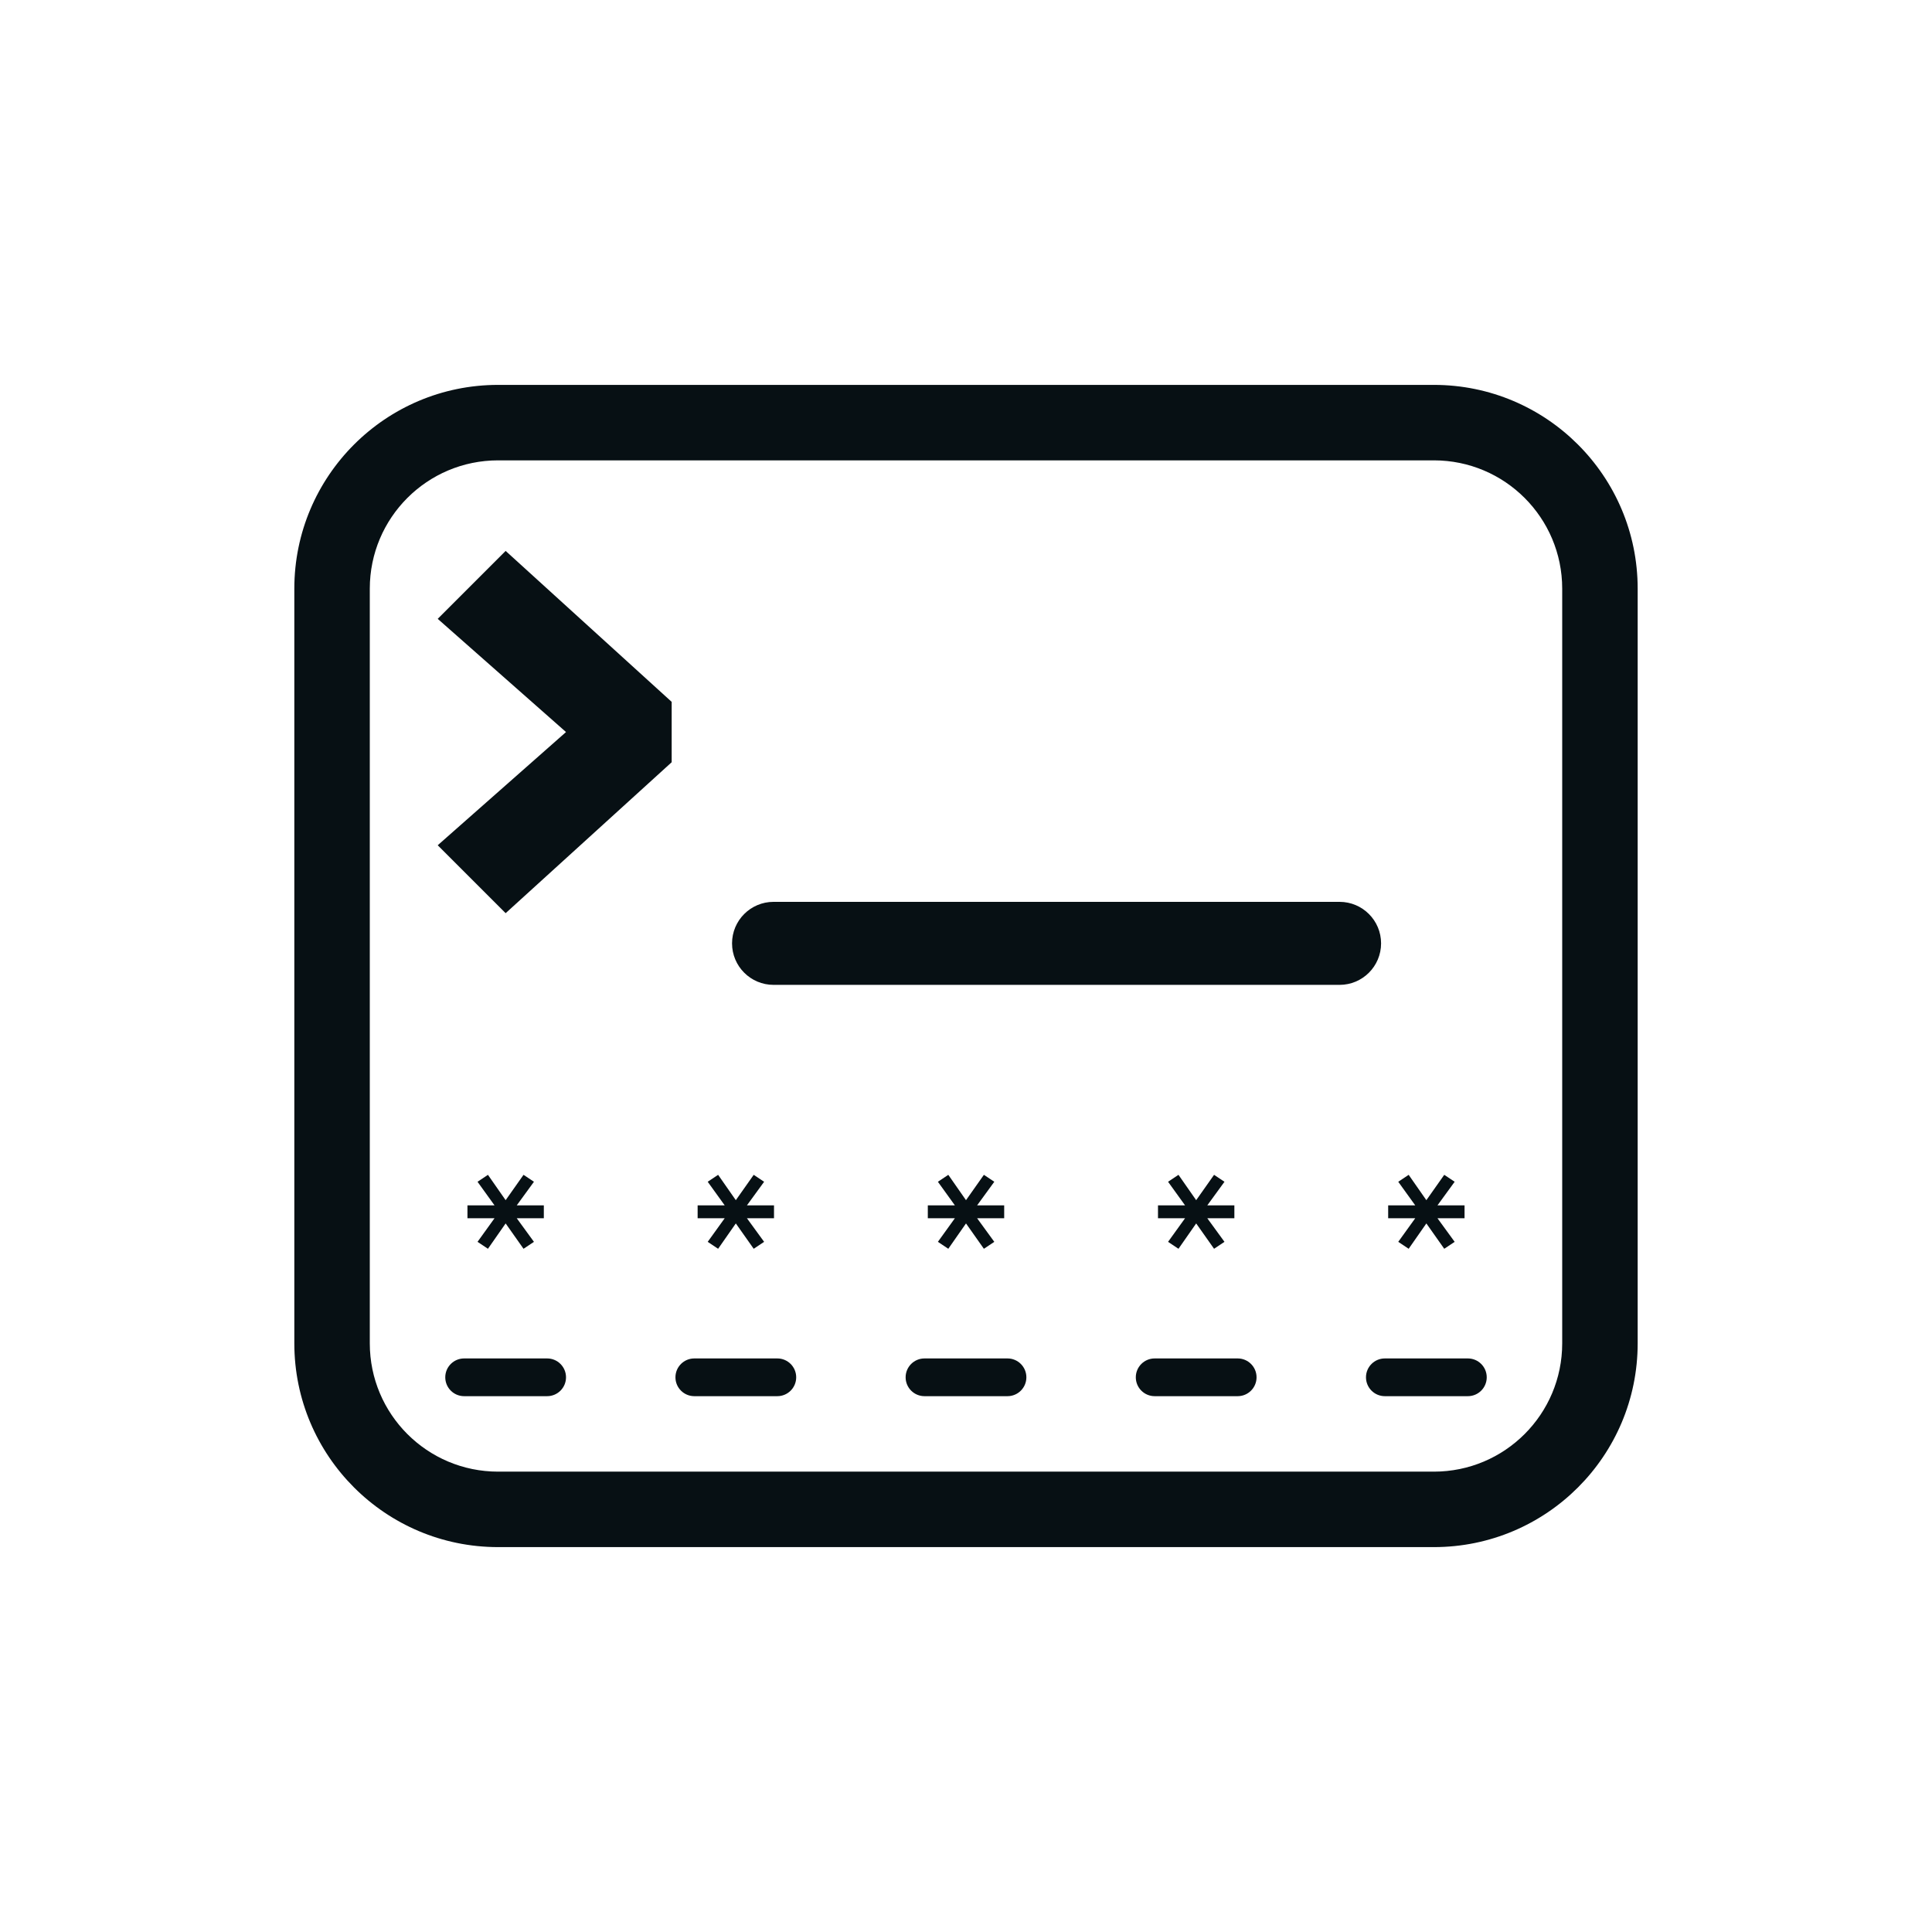
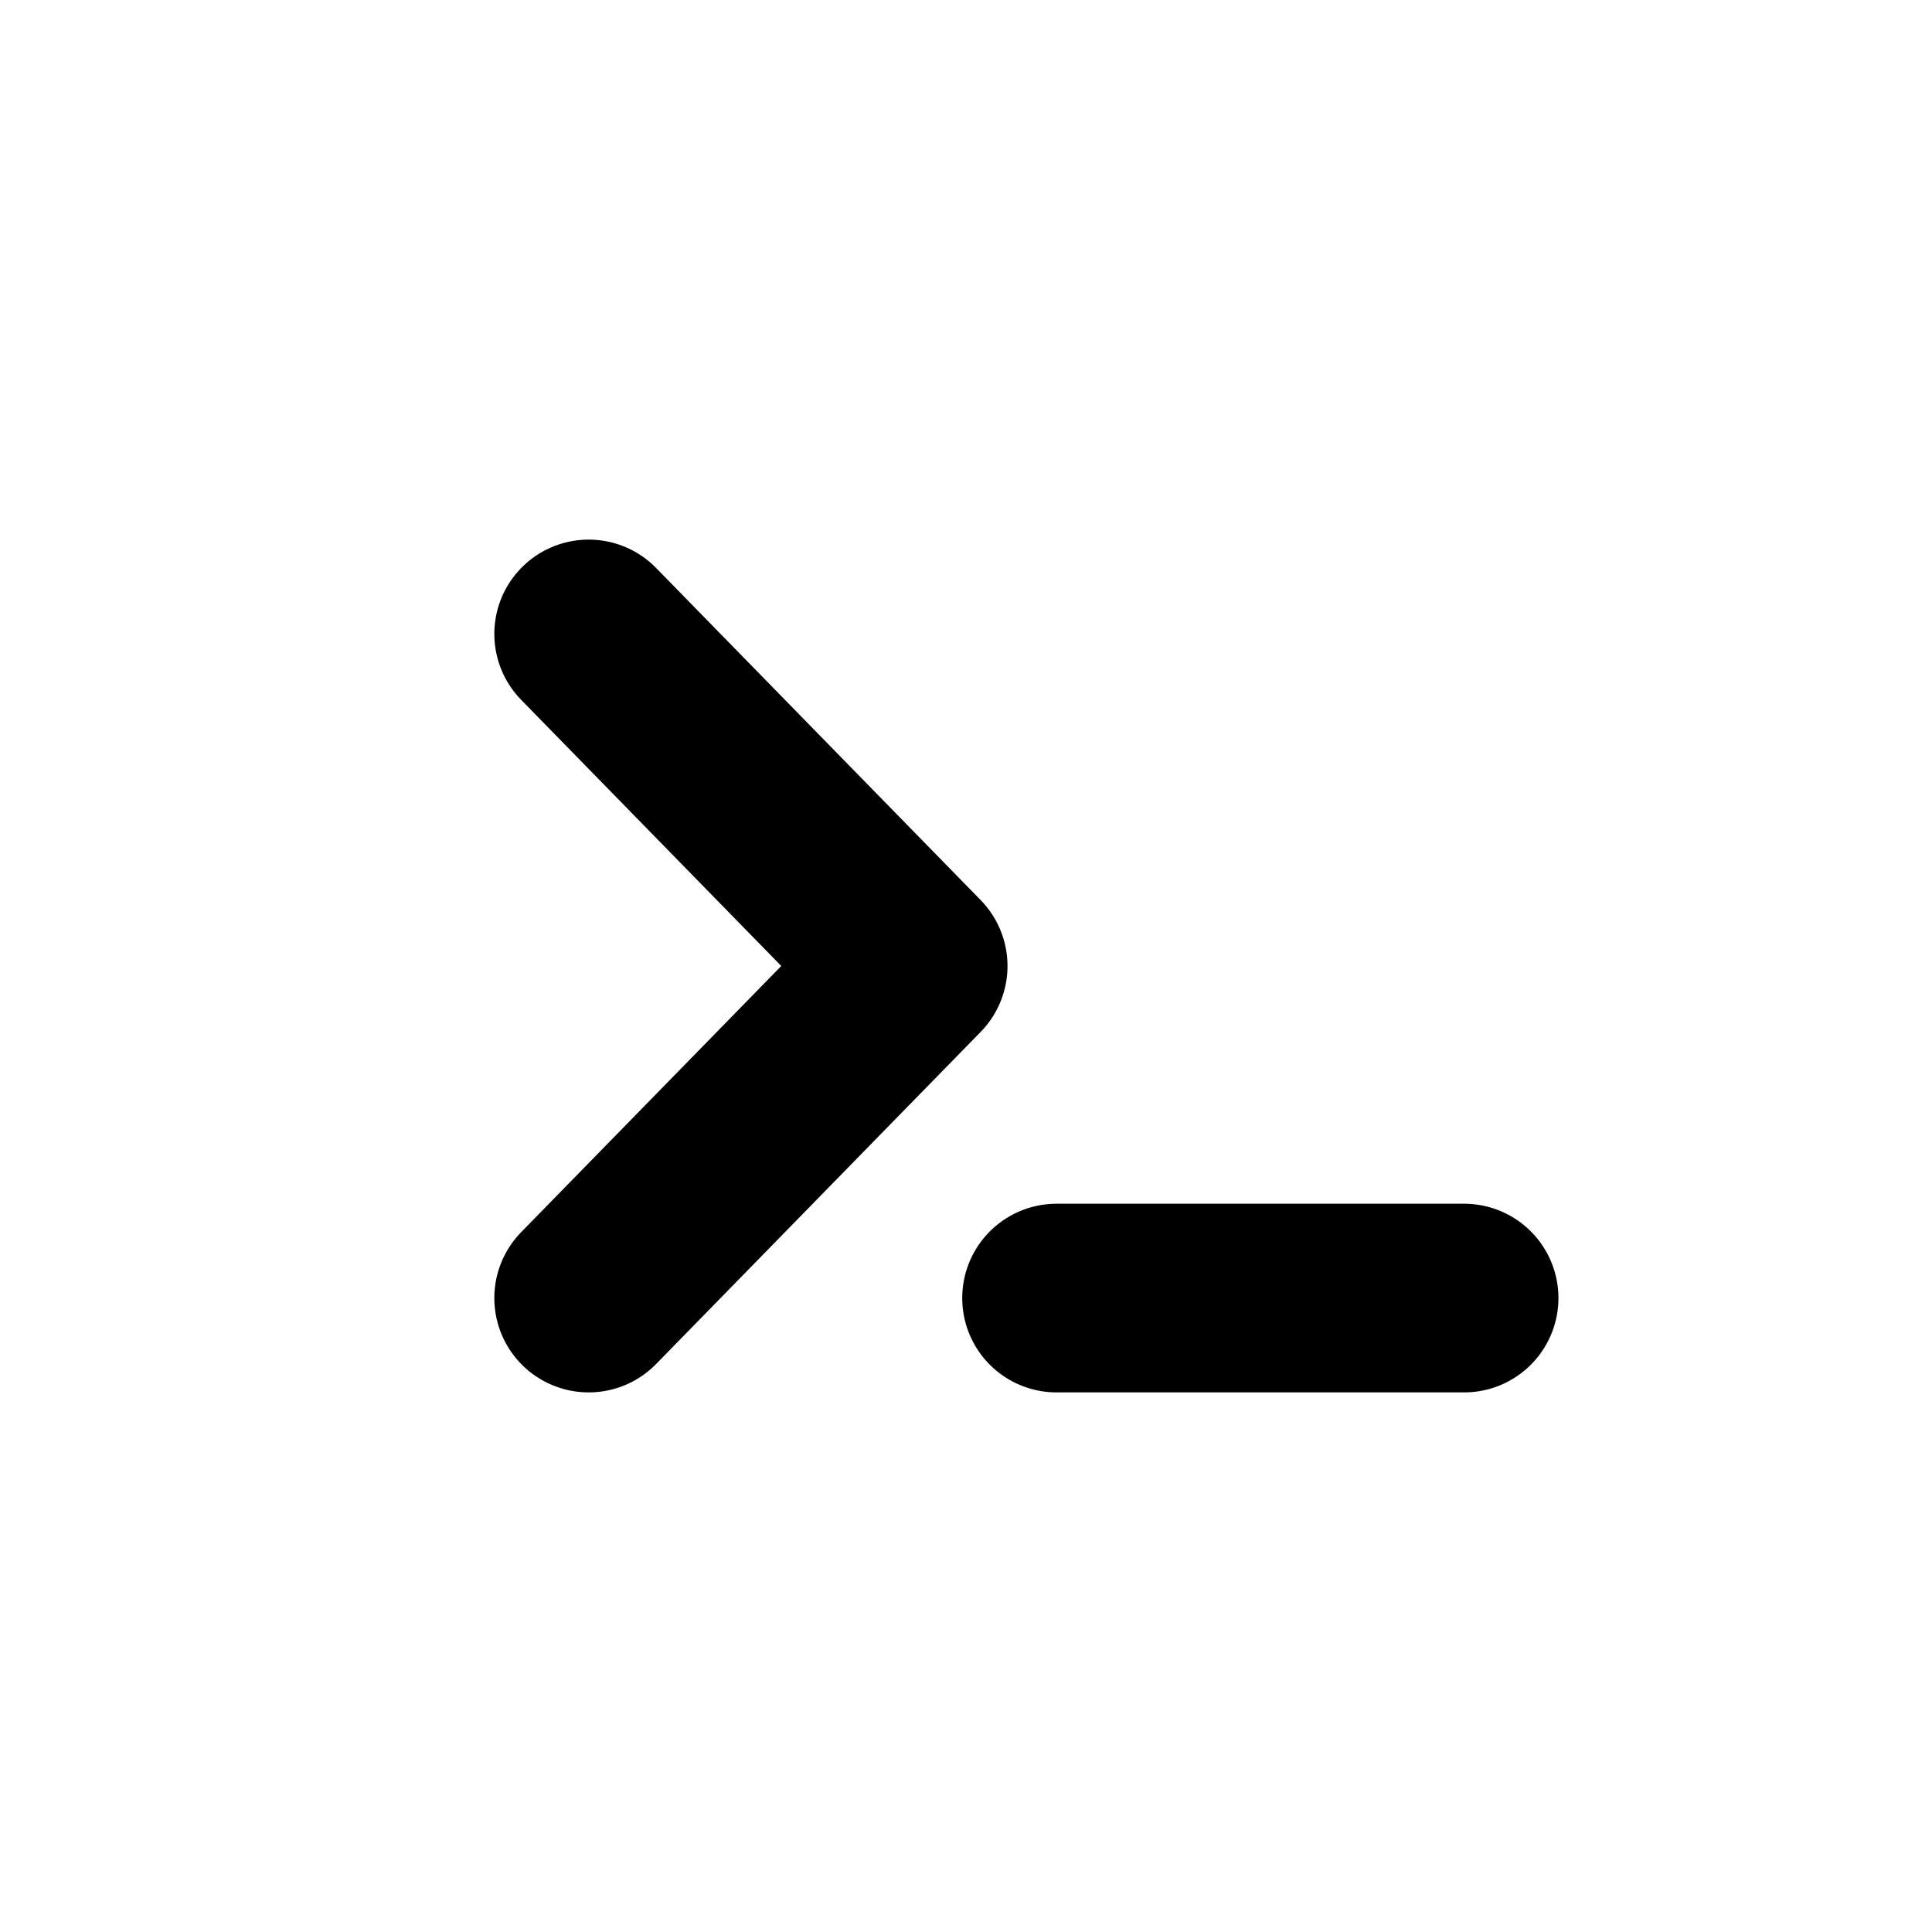
- <svg xmlns="http://www.w3.org/2000/svg" width="512" height="512" viewBox="0 0 512 512" role="img" aria-label="go-schedule mark">
-   <path fill="#071014" fill-rule="evenodd" d="M132 102h248c29.82 0 54 24.18 54 54v200c0 29.82-24.18 54-54 54H132c-29.82 0-54-24.18-54-54V156c0-29.82 24.18-54 54-54z M132 122c-18.78 0-34 15.22-34 34v200c0 18.78 15.22 34 34 34h248c18.78 0 34-15.22 34-34V156c0-18.78-15.22-34-34-34H132z" />
-   <path fill="#071014" d="M116 164l18-18 44 40v16l-44 40-18-18 34-30z" />
-   <rect x="194" y="239" width="172" height="22" rx="11" fill="#071014" />
-   <path fill="#071014" d="M129.31 330.94 126.55 329.1 131.06 322.84H123.88V319.44H131.06L126.55 313.18L129.31 311.34L134 318.06L138.74 311.34L141.5 313.18L136.94 319.44H144.12V322.84H136.94L141.5 329.1L138.74 330.94L134 324.22Z" />
-   <path fill="#071014" d="M190.31 330.94 187.55 329.1 192.06 322.84H184.88V319.44H192.06L187.55 313.18L190.31 311.34L195 318.06L199.74 311.34L202.5 313.18L197.94 319.44H205.12V322.84H197.94L202.5 329.1L199.74 330.94L195 324.22Z" />
-   <path fill="#071014" d="M251.31 330.94 248.55 329.1 253.06 322.84H245.88V319.44H253.06L248.55 313.18L251.31 311.34L256 318.06L260.74 311.34L263.5 313.18L258.94 319.44H266.12V322.84H258.94L263.5 329.1L260.74 330.94L256 324.22Z" />
-   <path fill="#071014" d="M312.31 330.94 309.55 329.1 314.06 322.84H306.88V319.44H314.06L309.55 313.18L312.31 311.34L317 318.06L321.74 311.34L324.5 313.18L319.94 319.44H327.12V322.84H319.94L324.5 329.1L321.74 330.94L317 324.22Z" />
-   <path fill="#071014" d="M373.31 330.94 370.55 329.1 375.06 322.84H367.88V319.44H375.06L370.55 313.18L373.31 311.34L378 318.06L382.74 311.34L385.5 313.18L380.94 319.44H388.12V322.84H380.94L385.5 329.1L382.74 330.94L378 324.22Z" />
-   <rect x="118" y="360" width="32" height="10" rx="5" fill="#071014" />
-   <rect x="179" y="360" width="32" height="10" rx="5" fill="#071014" />
-   <rect x="240" y="360" width="32" height="10" rx="5" fill="#071014" />
-   <rect x="301" y="360" width="32" height="10" rx="5" fill="#071014" />
-   <rect x="362" y="360" width="32" height="10" rx="5" fill="#071014" />
+ <svg xmlns="http://www.w3.org/2000/svg" viewBox="0 0 512 512" width="512" height="512" fill="none" data-logo-source-mode="constructed" data-logo-variant="full">
+   <path d="M156 168l86 88-86 88" fill="none" stroke="#000000" stroke-width="50" stroke-linecap="round" stroke-linejoin="round" />
+   <path d="M280 344h108" fill="none" stroke="#000000" stroke-width="50" stroke-linecap="round" />
</svg>
